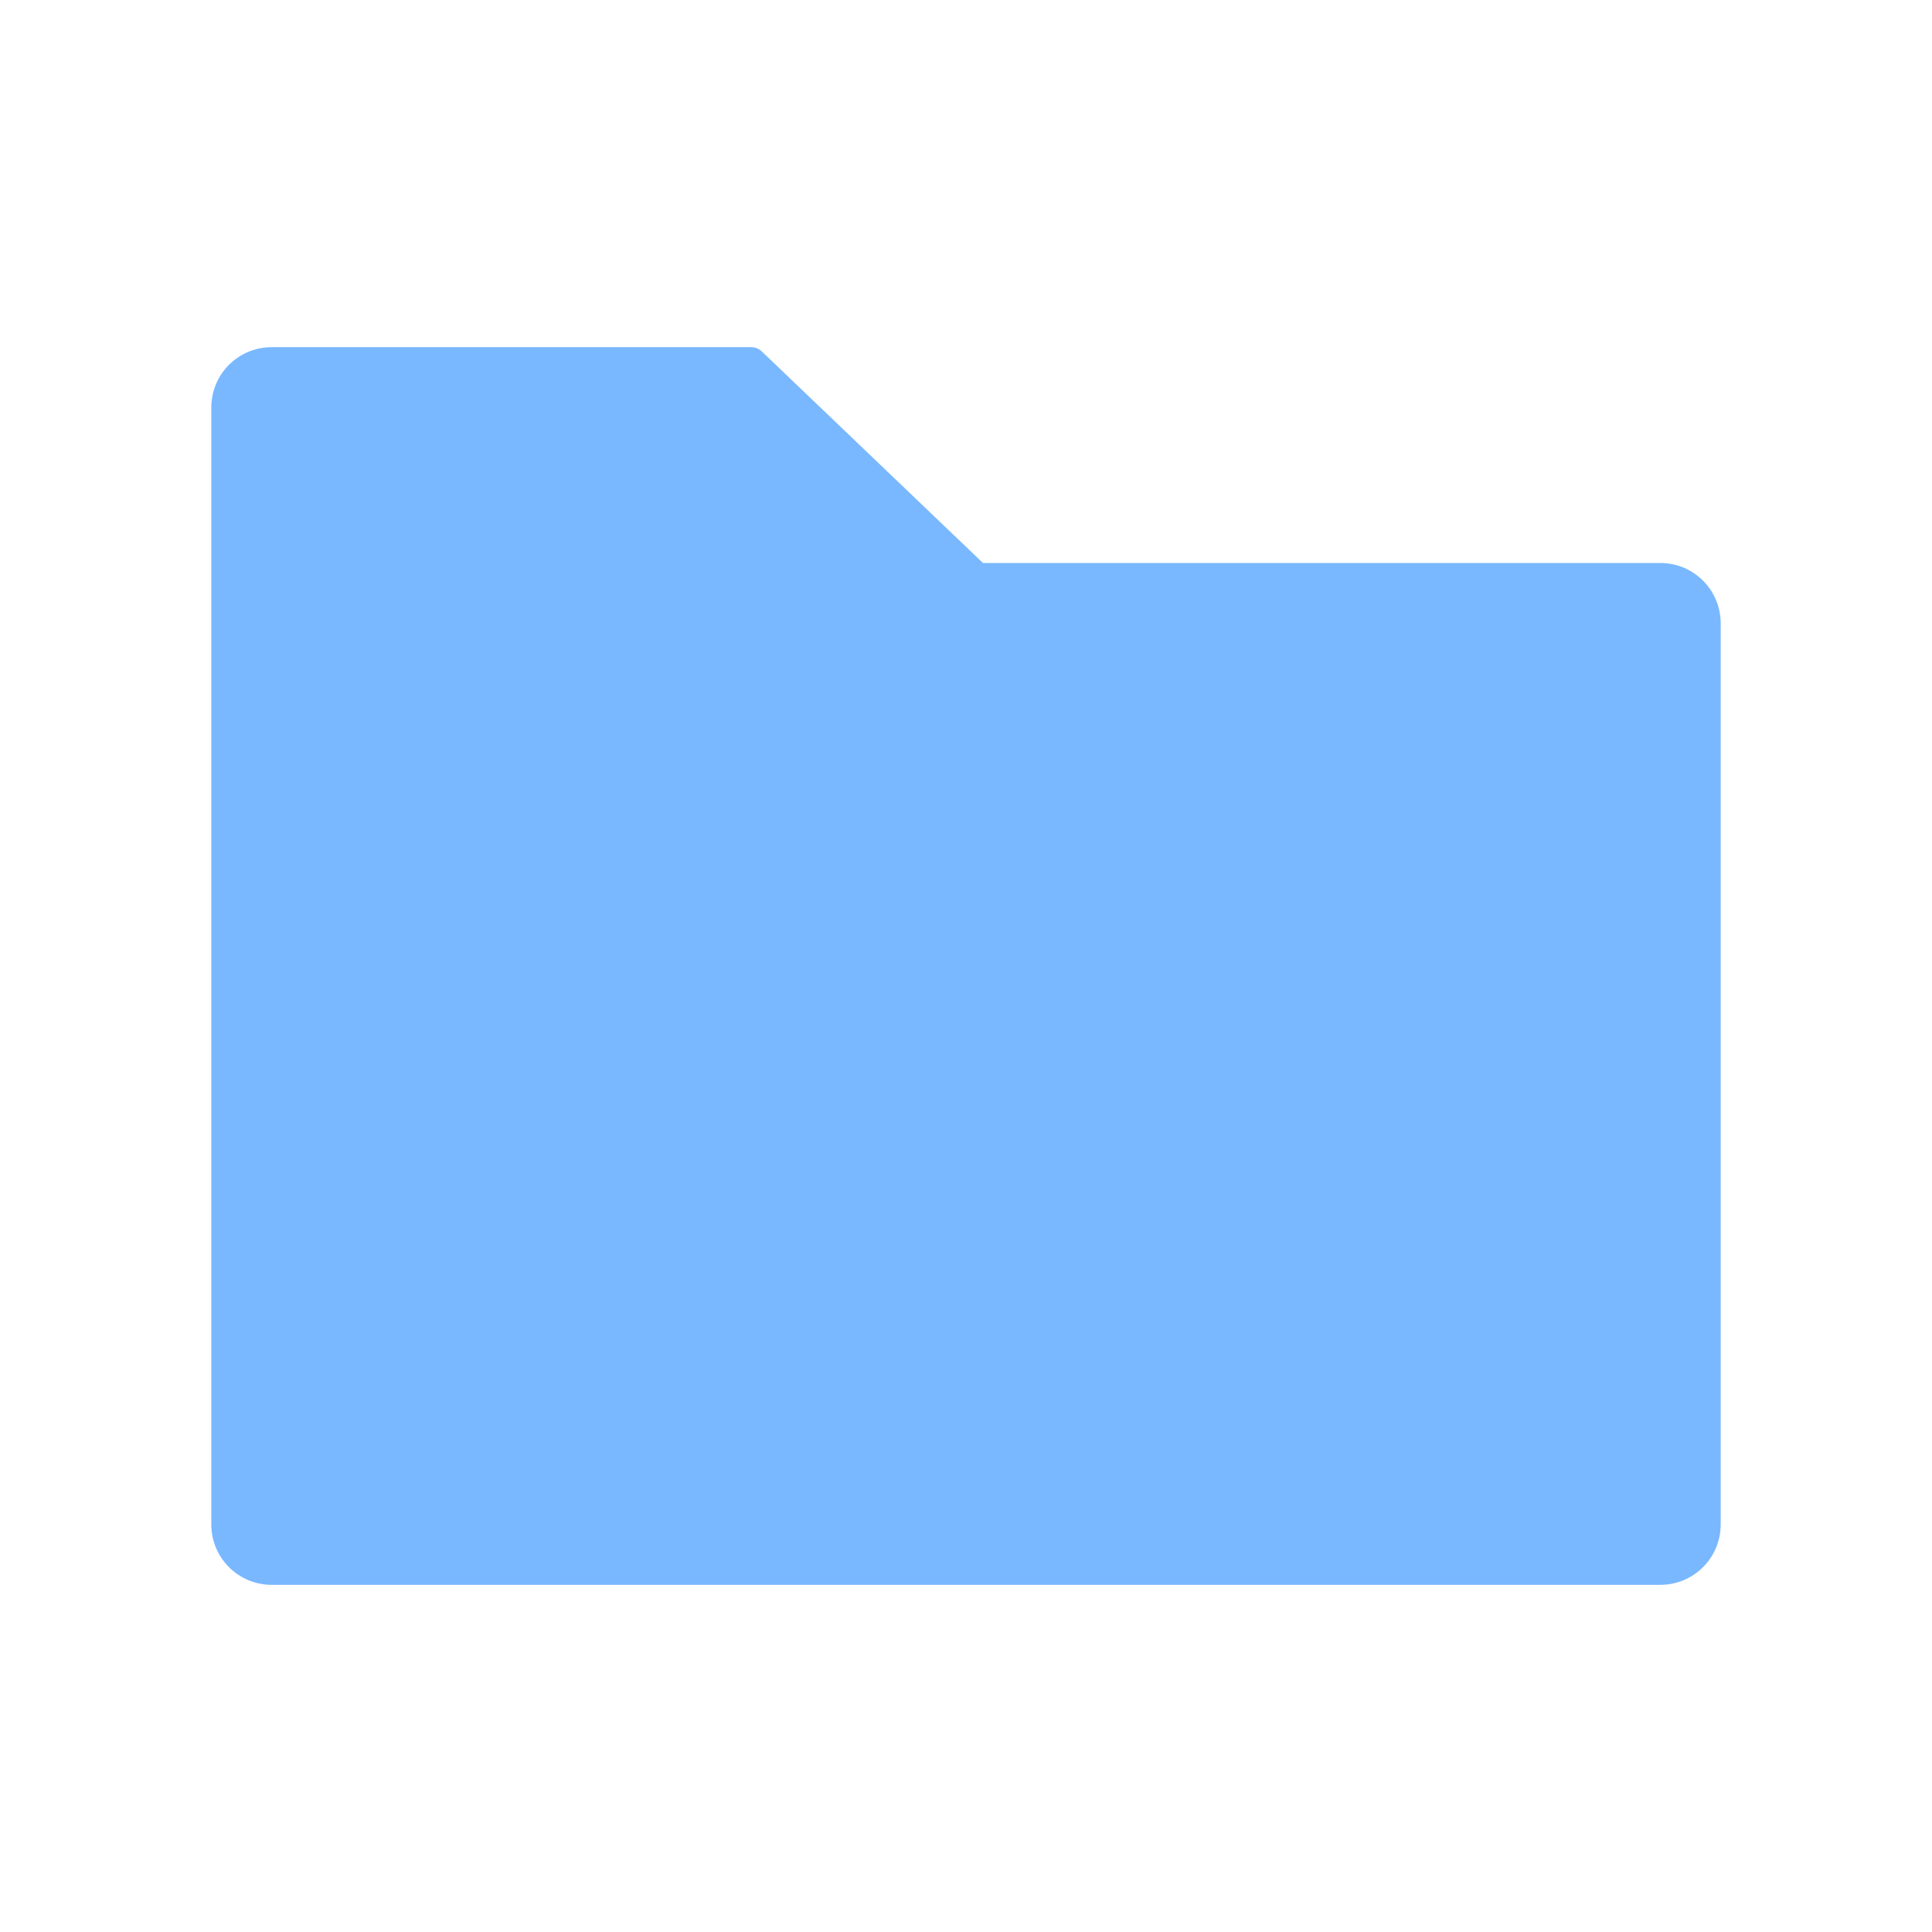
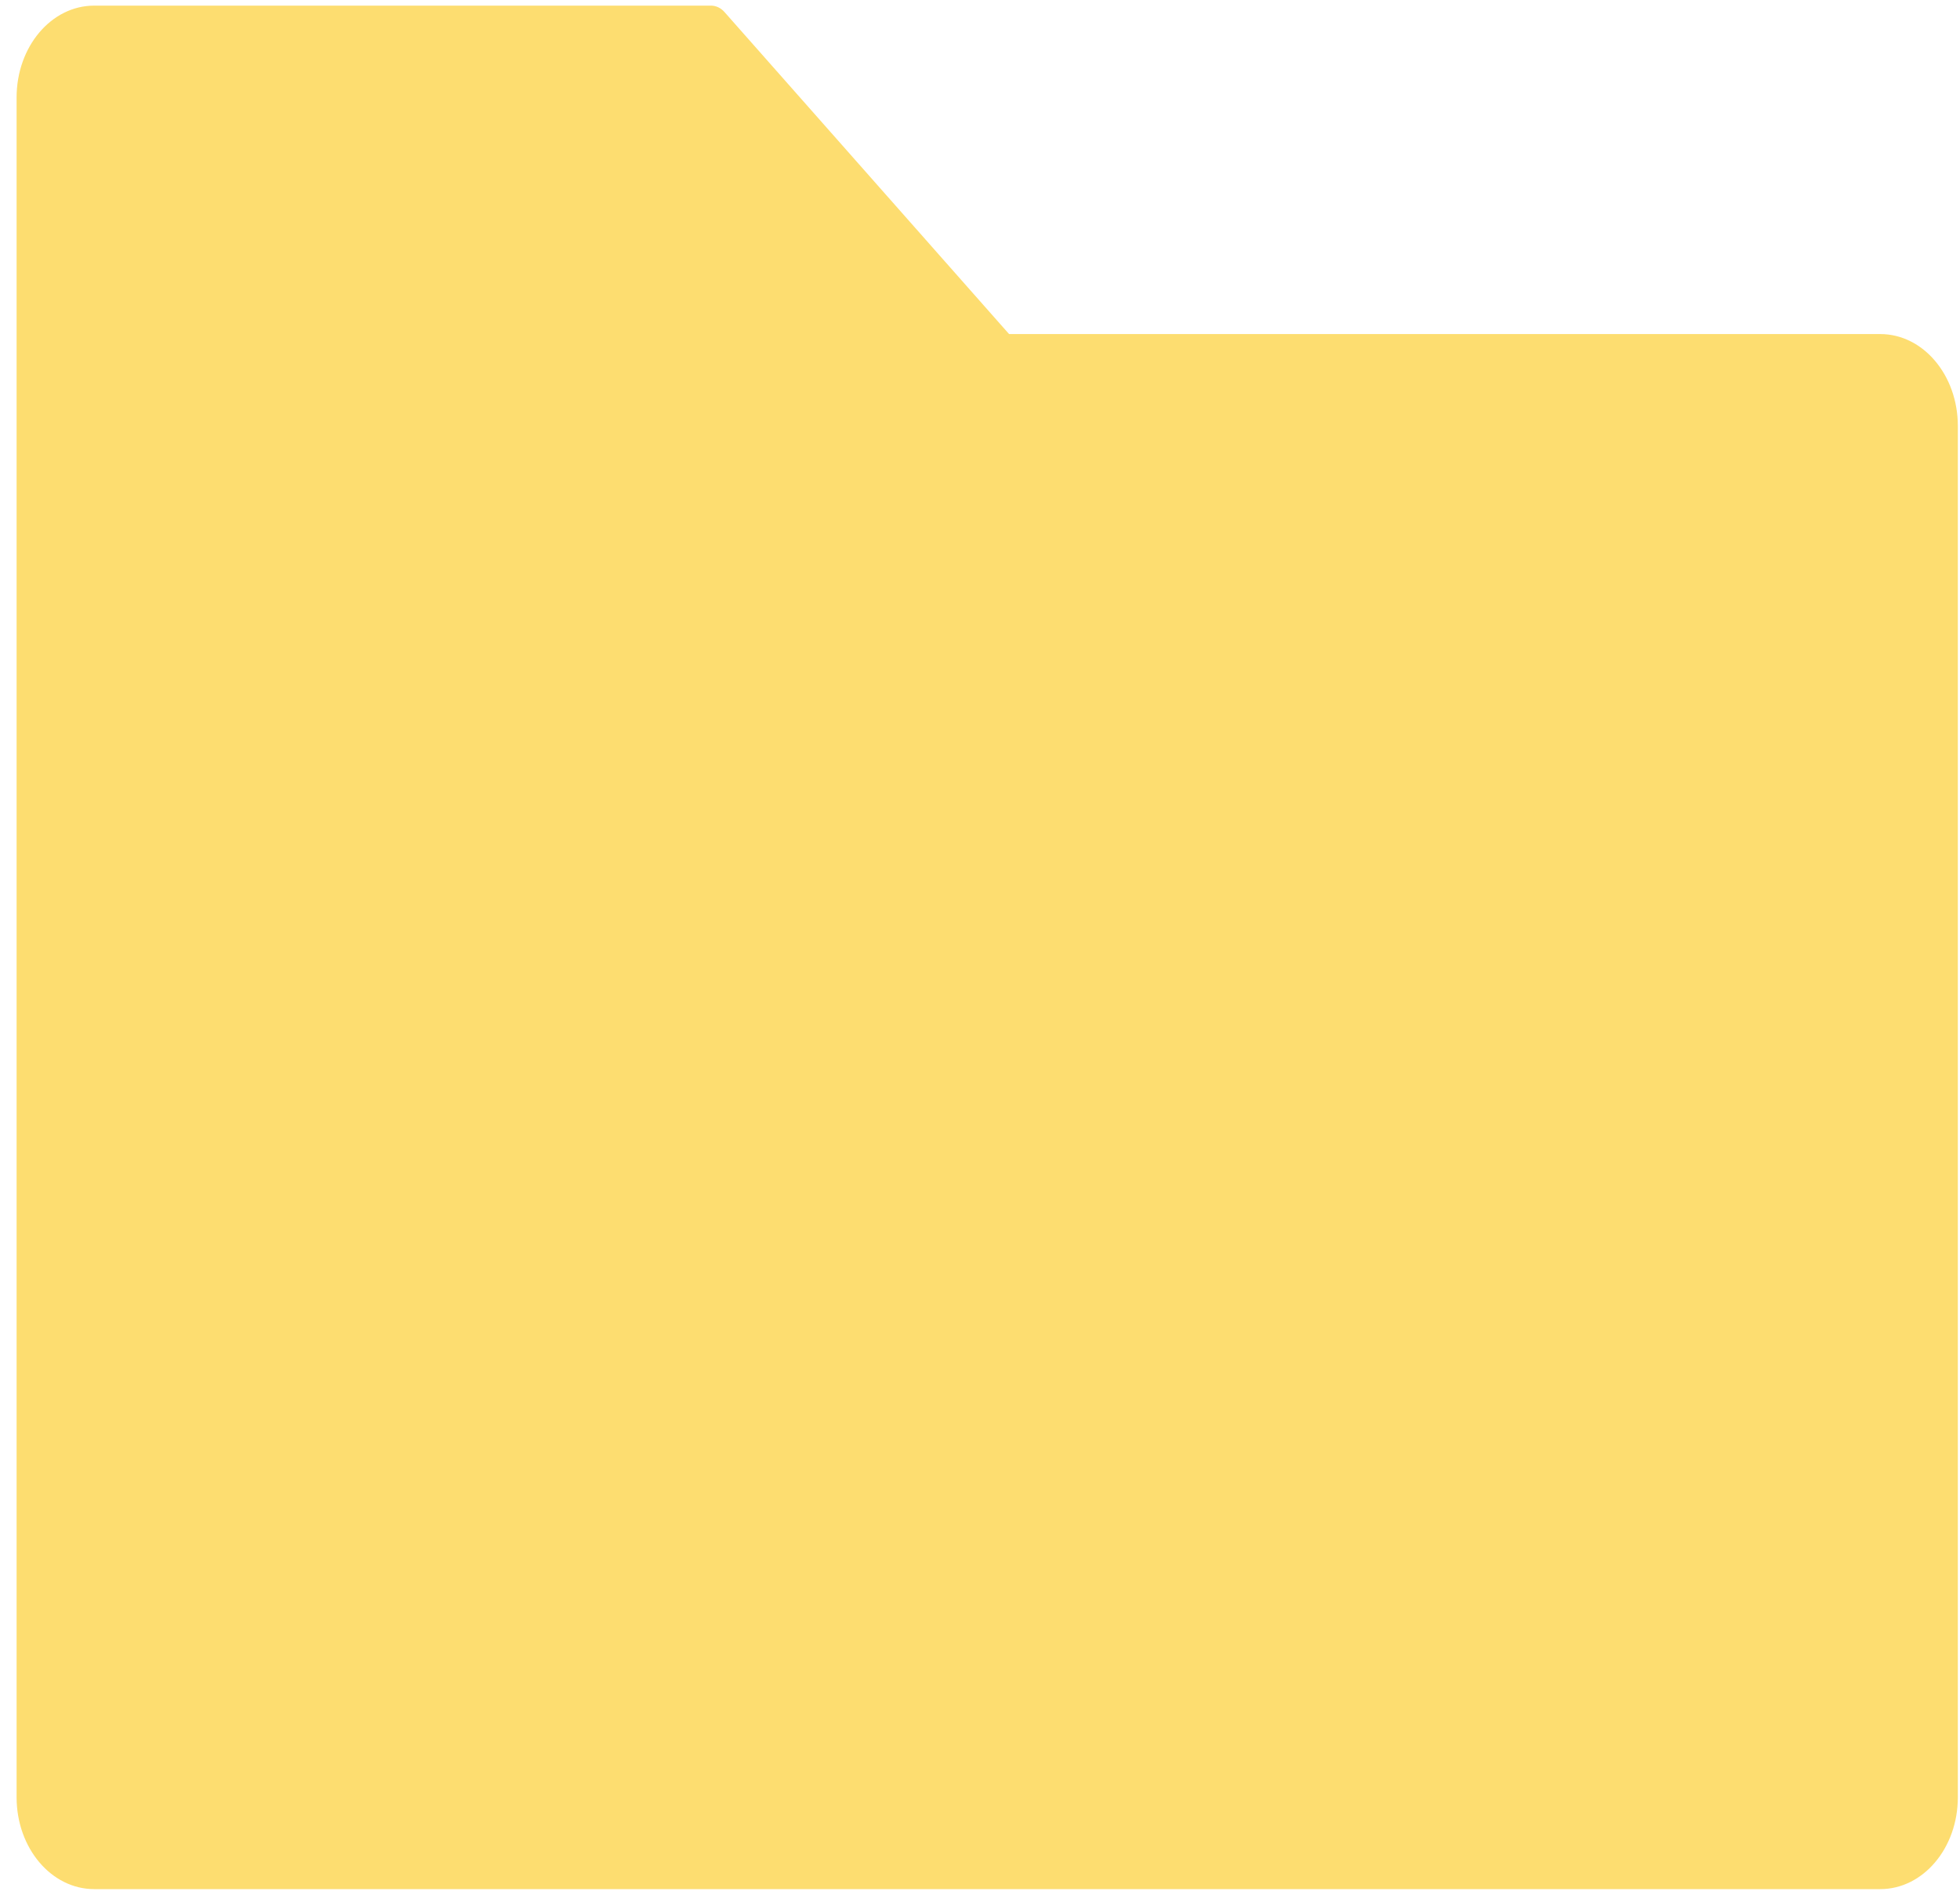
- <svg xmlns="http://www.w3.org/2000/svg" width="1024" height="1024" class="icon">
-   <g>
-     <path fill="#79b8ff" id="svg_1" d="m880,298.4l-359,0l-117.3,-112.2a8.15,8.15 0 0 0 -5.5,-2.2l-254.2,0c-17.7,0 -32,14.3 -32,32l0,592c0,17.7 14.3,32 32,32l736,0c17.7,0 32,-14.3 32,-32l0,-477.6c0,-17.7 -14.3,-32 -32,-32z" />
-   </g>
+ <svg xmlns="http://www.w3.org/2000/svg" width="30" height="29" viewBox="0 0 30 29" fill="none">
+   <path d="M28.779 5.113H15.445L11.088 0.183C11.033 0.121 10.96 0.087 10.884 0.086H1.442C0.785 0.086 0.254 0.714 0.254 1.492V27.508C0.254 28.286 0.785 28.914 1.442 28.914H28.779C29.436 28.914 29.967 28.286 29.967 27.508V6.52C29.967 5.742 29.436 5.113 28.779 5.113Z" fill="#FDDD70" />
</svg>
